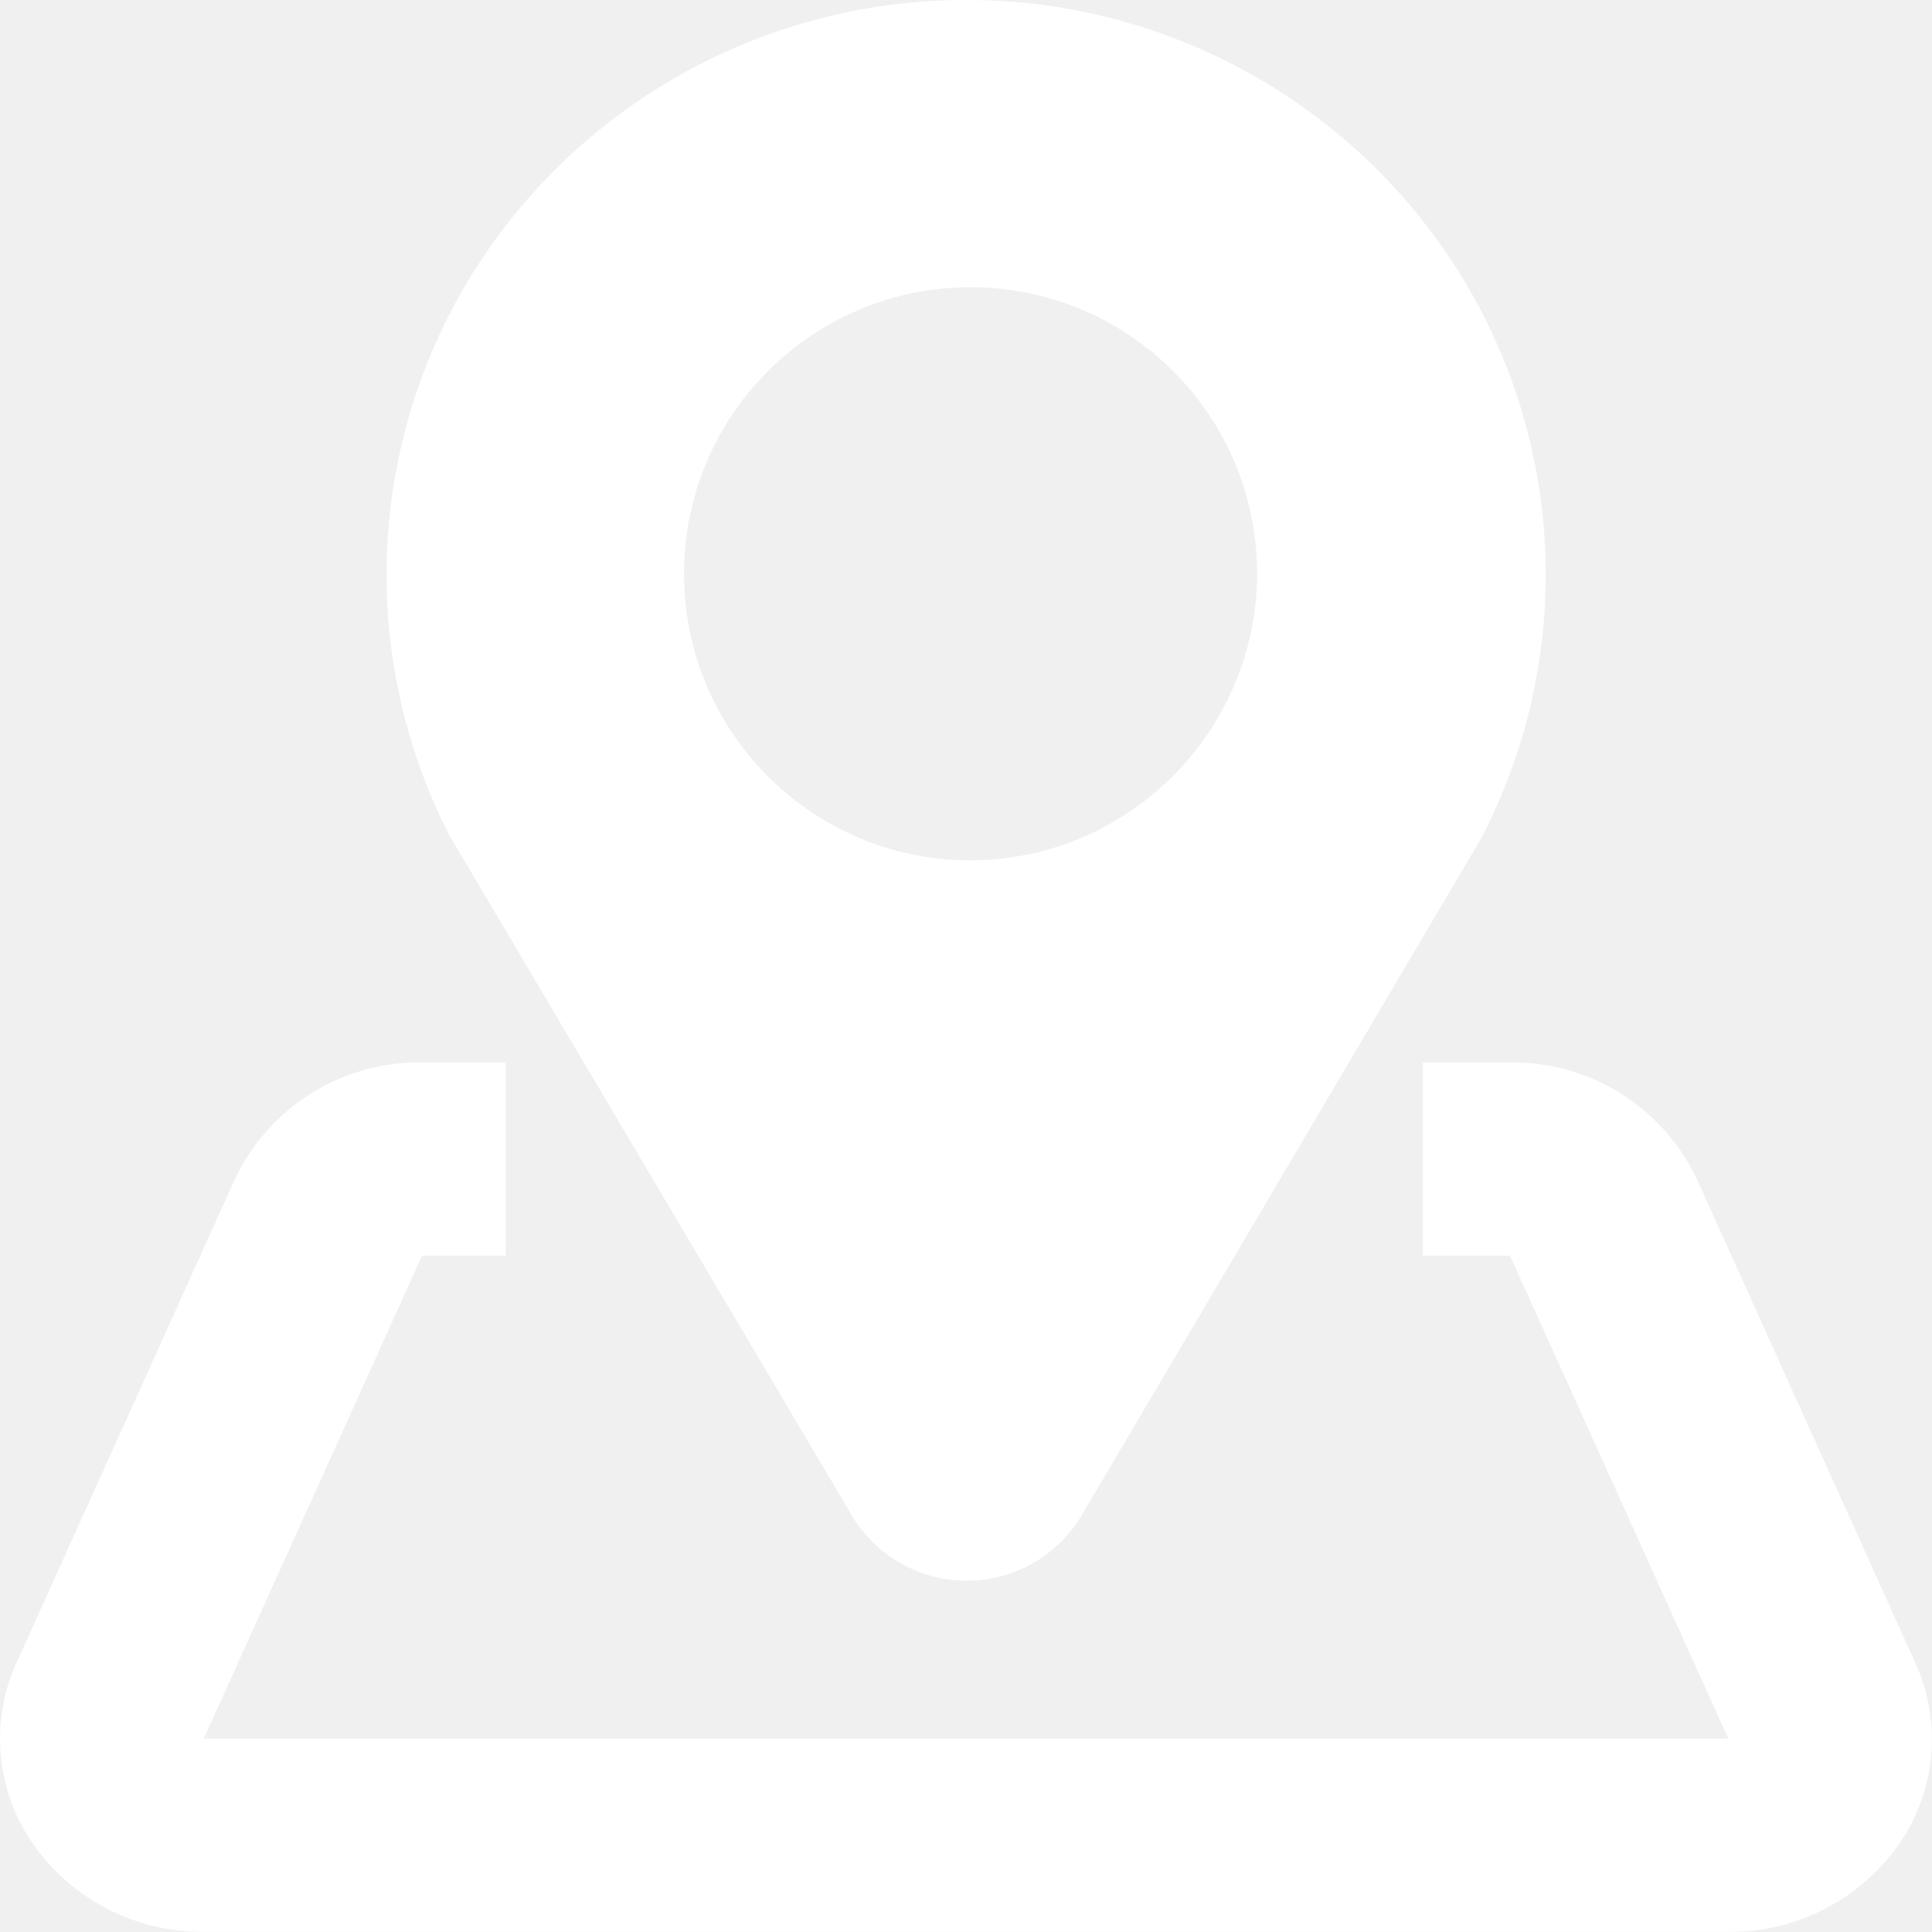
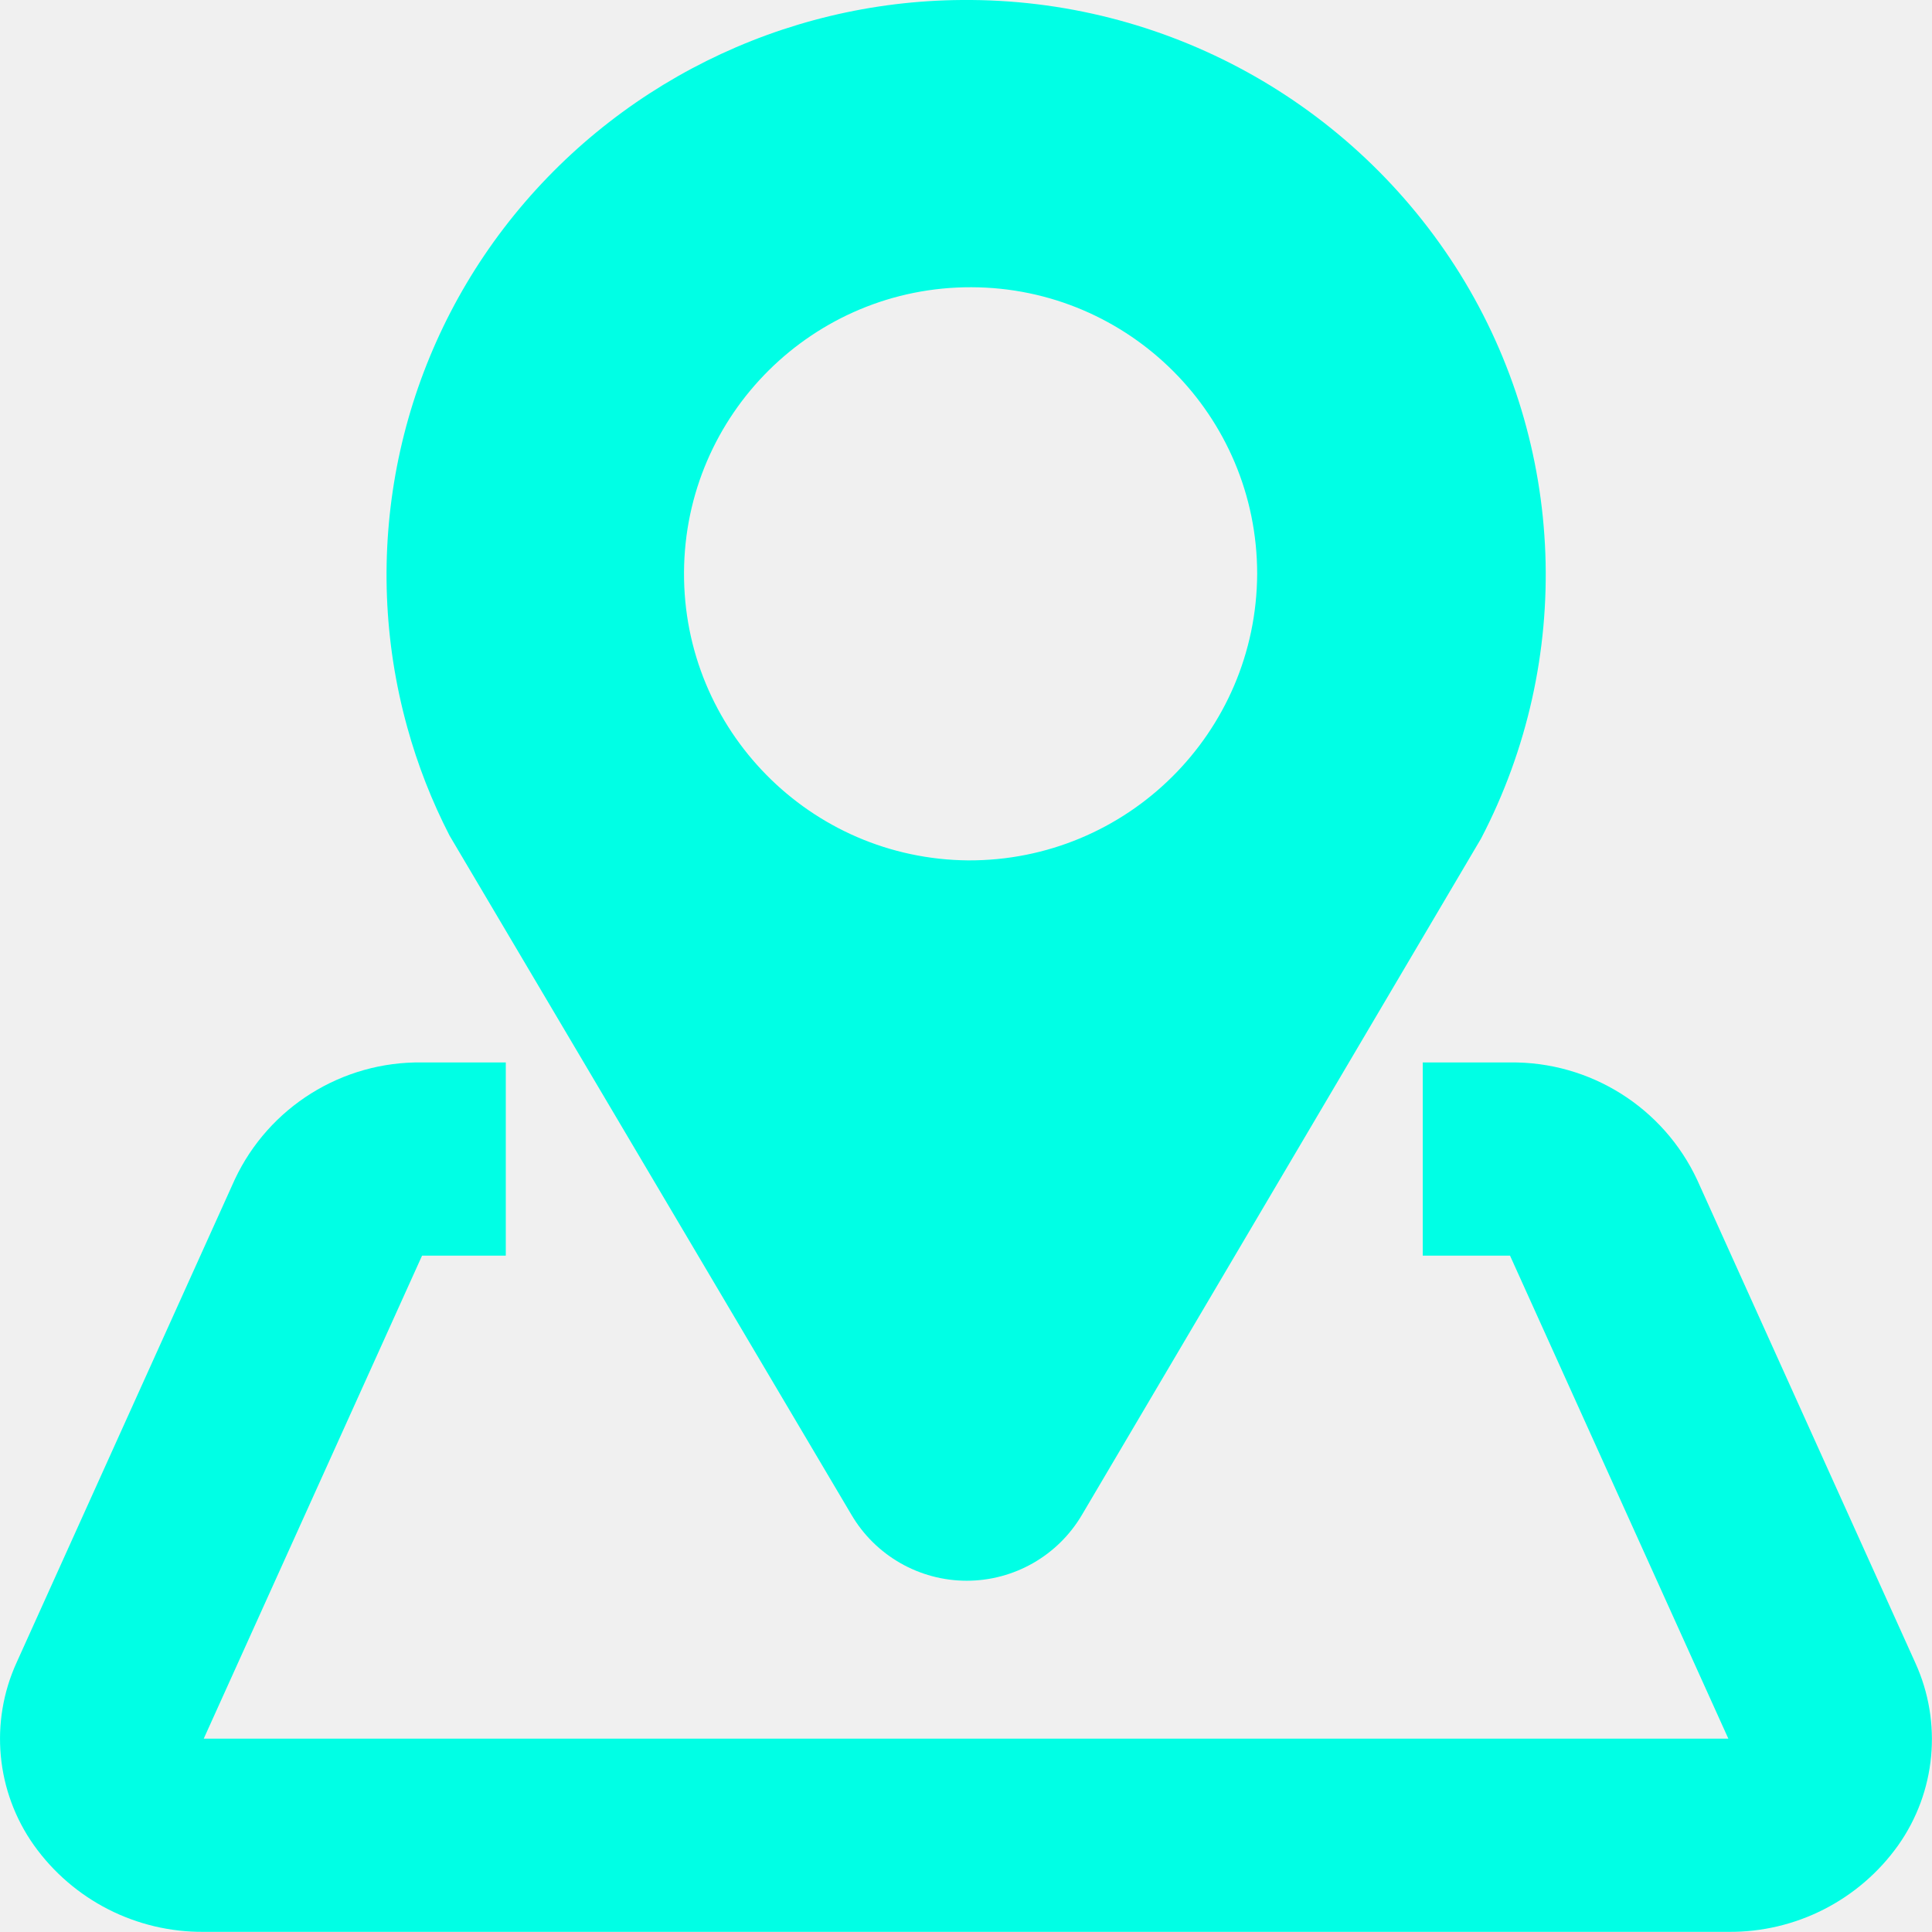
- <svg xmlns="http://www.w3.org/2000/svg" id="Component_74_1" data-name="Component 74 – 1" width="24" height="24" viewBox="0 0 24 24">
-   <path id="Path_502" data-name="Path 502" d="M23.987,22.8H5.049a2.564,2.564,0,0,1-2.112-1.078,2.284,2.284,0,0,1-.213-2.269l2.71-6A2.531,2.531,0,0,1,7.76,12H8.8v2.4H7.76l-2.712,6H23.987l-2.712-6H20.191V12h1.084A2.532,2.532,0,0,1,23.6,13.459l2.71,6a2.284,2.284,0,0,1-.213,2.266A2.561,2.561,0,0,1,23.987,22.8Z" transform="translate(-2.517 1.198)" fill="#fff" />
-   <path id="Path_505" data-name="Path 505" d="M123.8,64.347a7.225,7.225,0,0,0-5.69,2.834,7.094,7.094,0,0,0-1.2,6.2,7,7,0,0,0,.526,1.347l4.992,8.436a1.661,1.661,0,0,0,2.864,0l4.957-8.4a7.088,7.088,0,0,0-.26-7.013A7.216,7.216,0,0,0,123.8,64.347Zm.077,10.688a3.56,3.56,0,1,1,3.591-3.56A3.575,3.575,0,0,1,123.876,75.035Z" transform="translate(-111.851 -64.347)" fill="#fff" />
+ <svg xmlns="http://www.w3.org/2000/svg" id="Component_75_1" data-name="Component 75 – 1" width="24" height="24" viewBox="0 0 24 24">
+   <path id="Path_502" data-name="Path 502" d="M23.987,22.8H5.049a2.564,2.564,0,0,1-2.112-1.078,2.284,2.284,0,0,1-.213-2.269l2.71-6A2.531,2.531,0,0,1,7.76,12H8.8v2.4H7.76l-2.712,6H23.987l-2.712-6H20.191V12h1.084A2.532,2.532,0,0,1,23.6,13.459l2.71,6a2.284,2.284,0,0,1-.213,2.266A2.561,2.561,0,0,1,23.987,22.8Z" transform="translate(-2.517 1.198)" fill="rgb(0, 255, 229)" />
+   <path id="Path_505" data-name="Path 505" d="M123.8,64.347a7.225,7.225,0,0,0-5.69,2.834,7.094,7.094,0,0,0-1.2,6.2,7,7,0,0,0,.526,1.347l4.992,8.436a1.661,1.661,0,0,0,2.864,0l4.957-8.4a7.088,7.088,0,0,0-.26-7.013A7.216,7.216,0,0,0,123.8,64.347Zm.077,10.688a3.56,3.56,0,1,1,3.591-3.56A3.575,3.575,0,0,1,123.876,75.035Z" transform="translate(-111.851 -64.347)" fill="rgb(0, 255, 229)" />
</svg>
